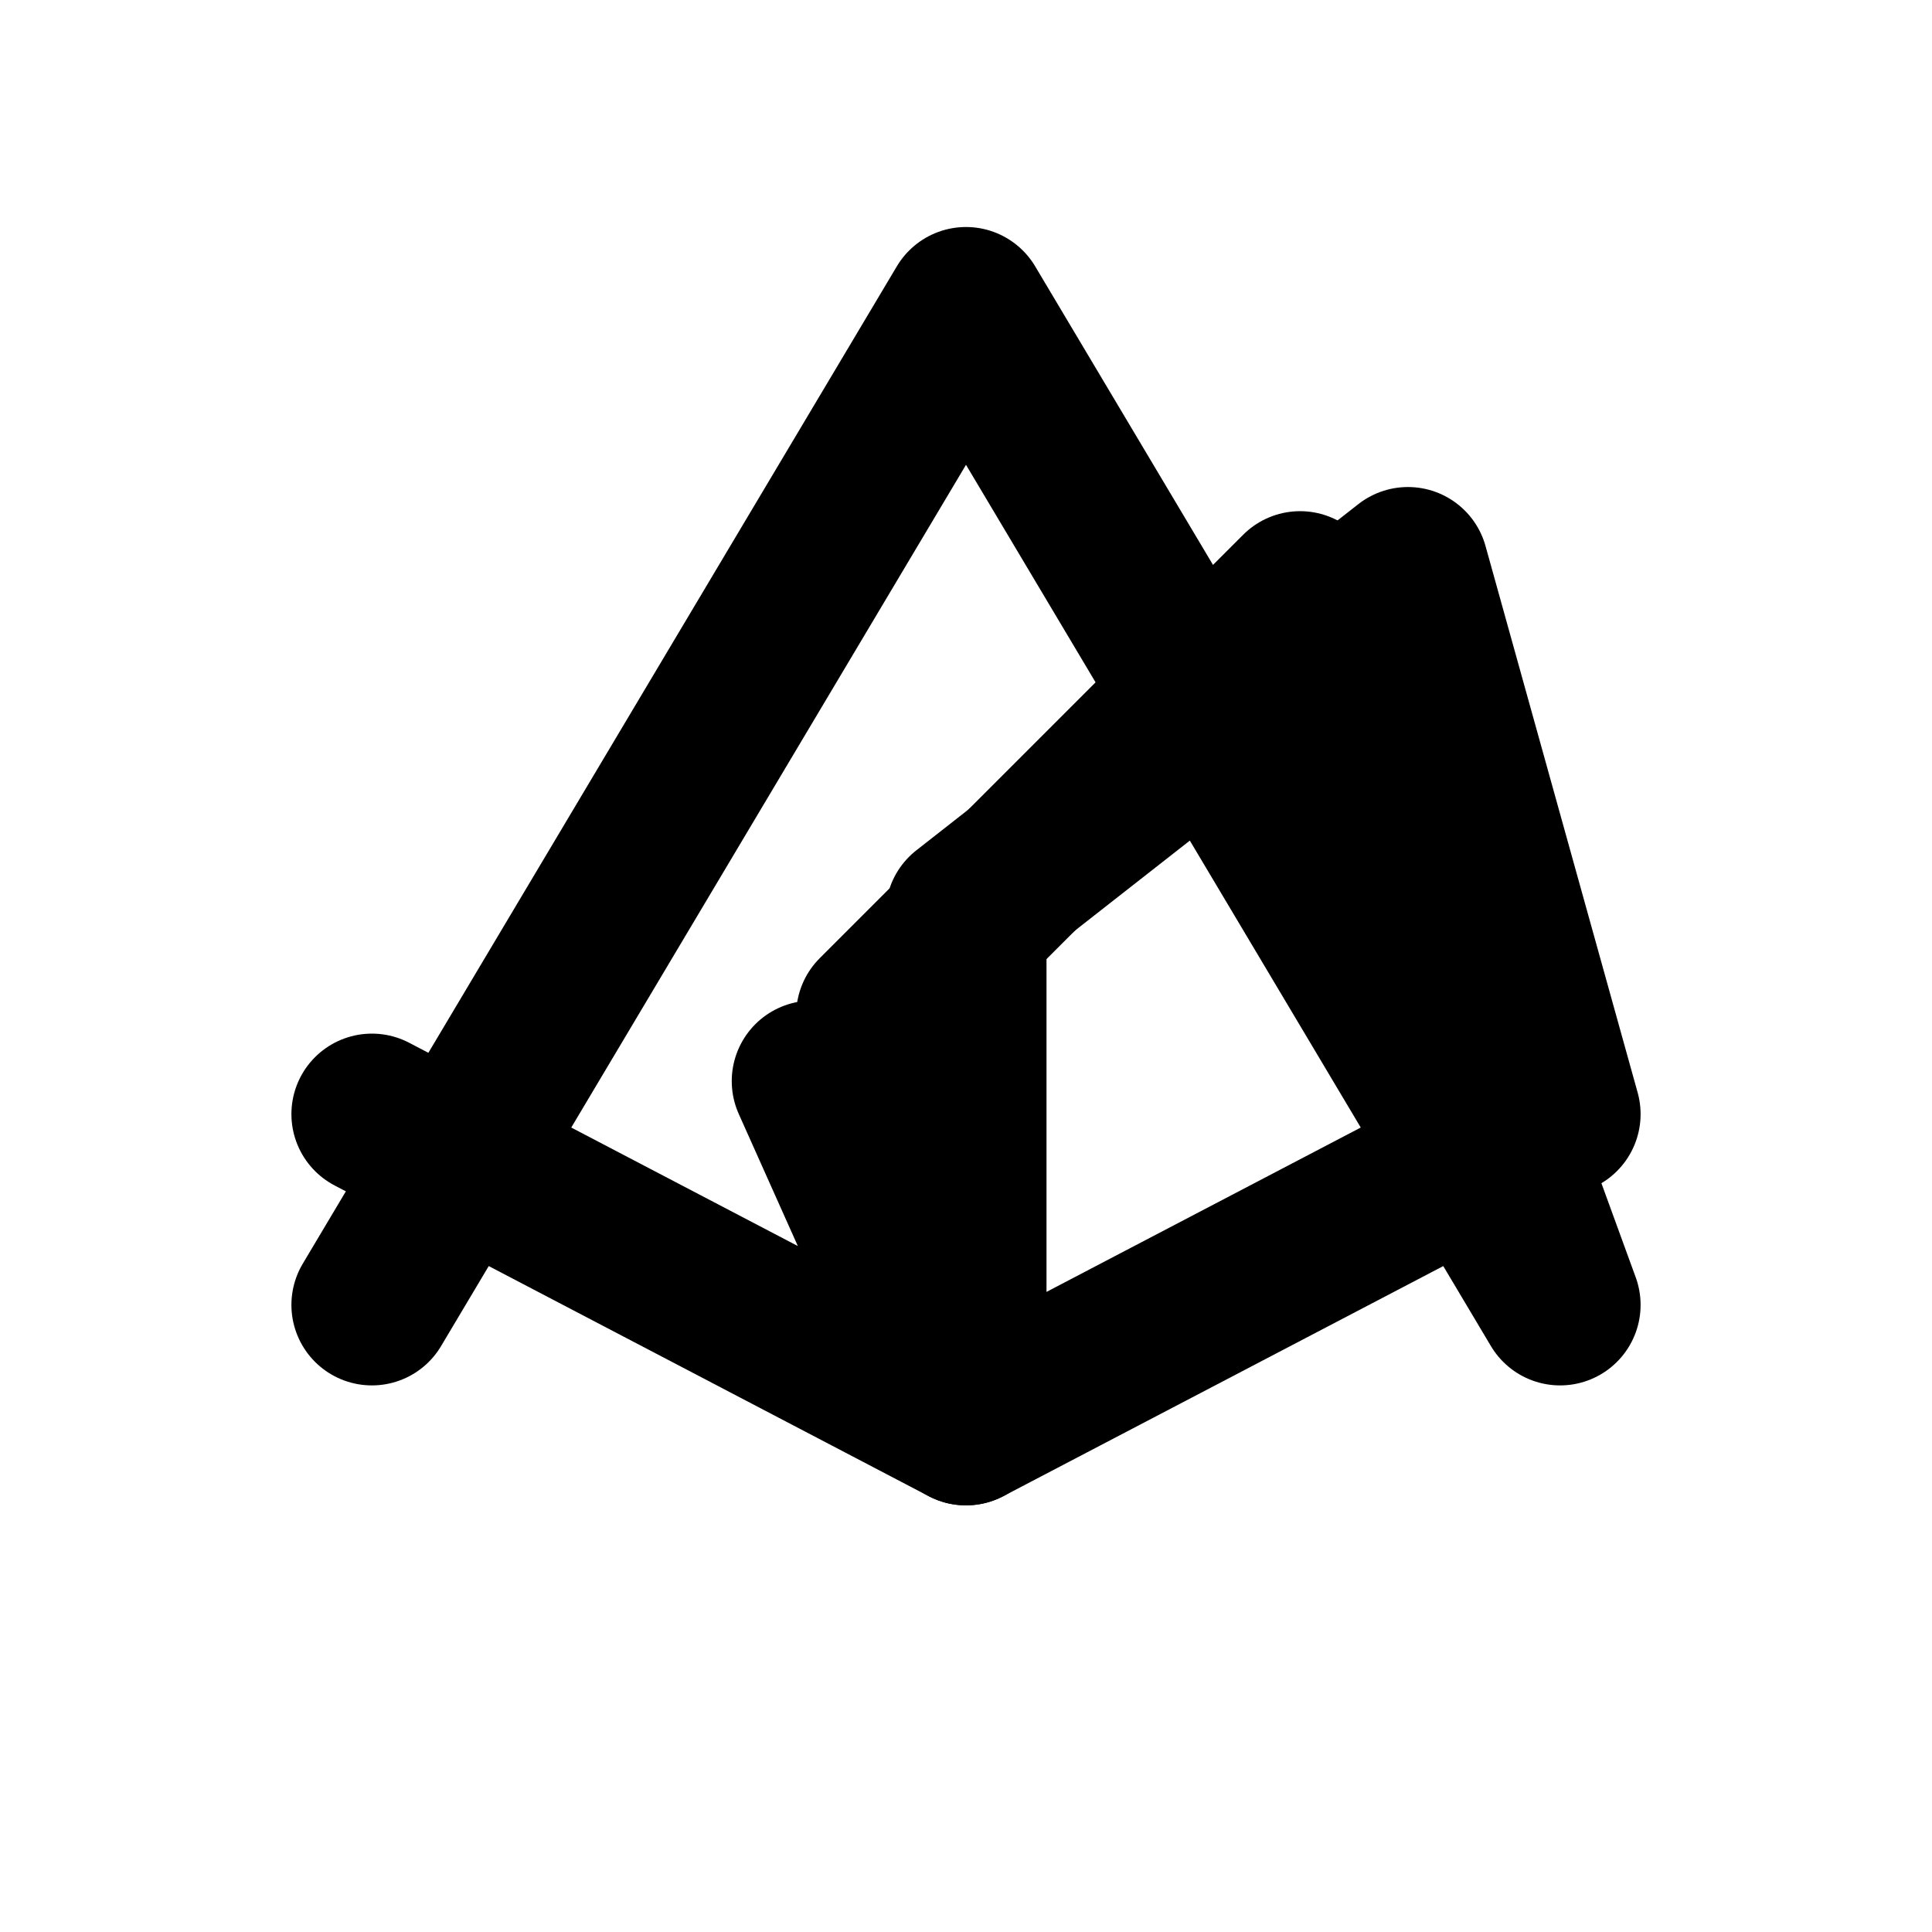
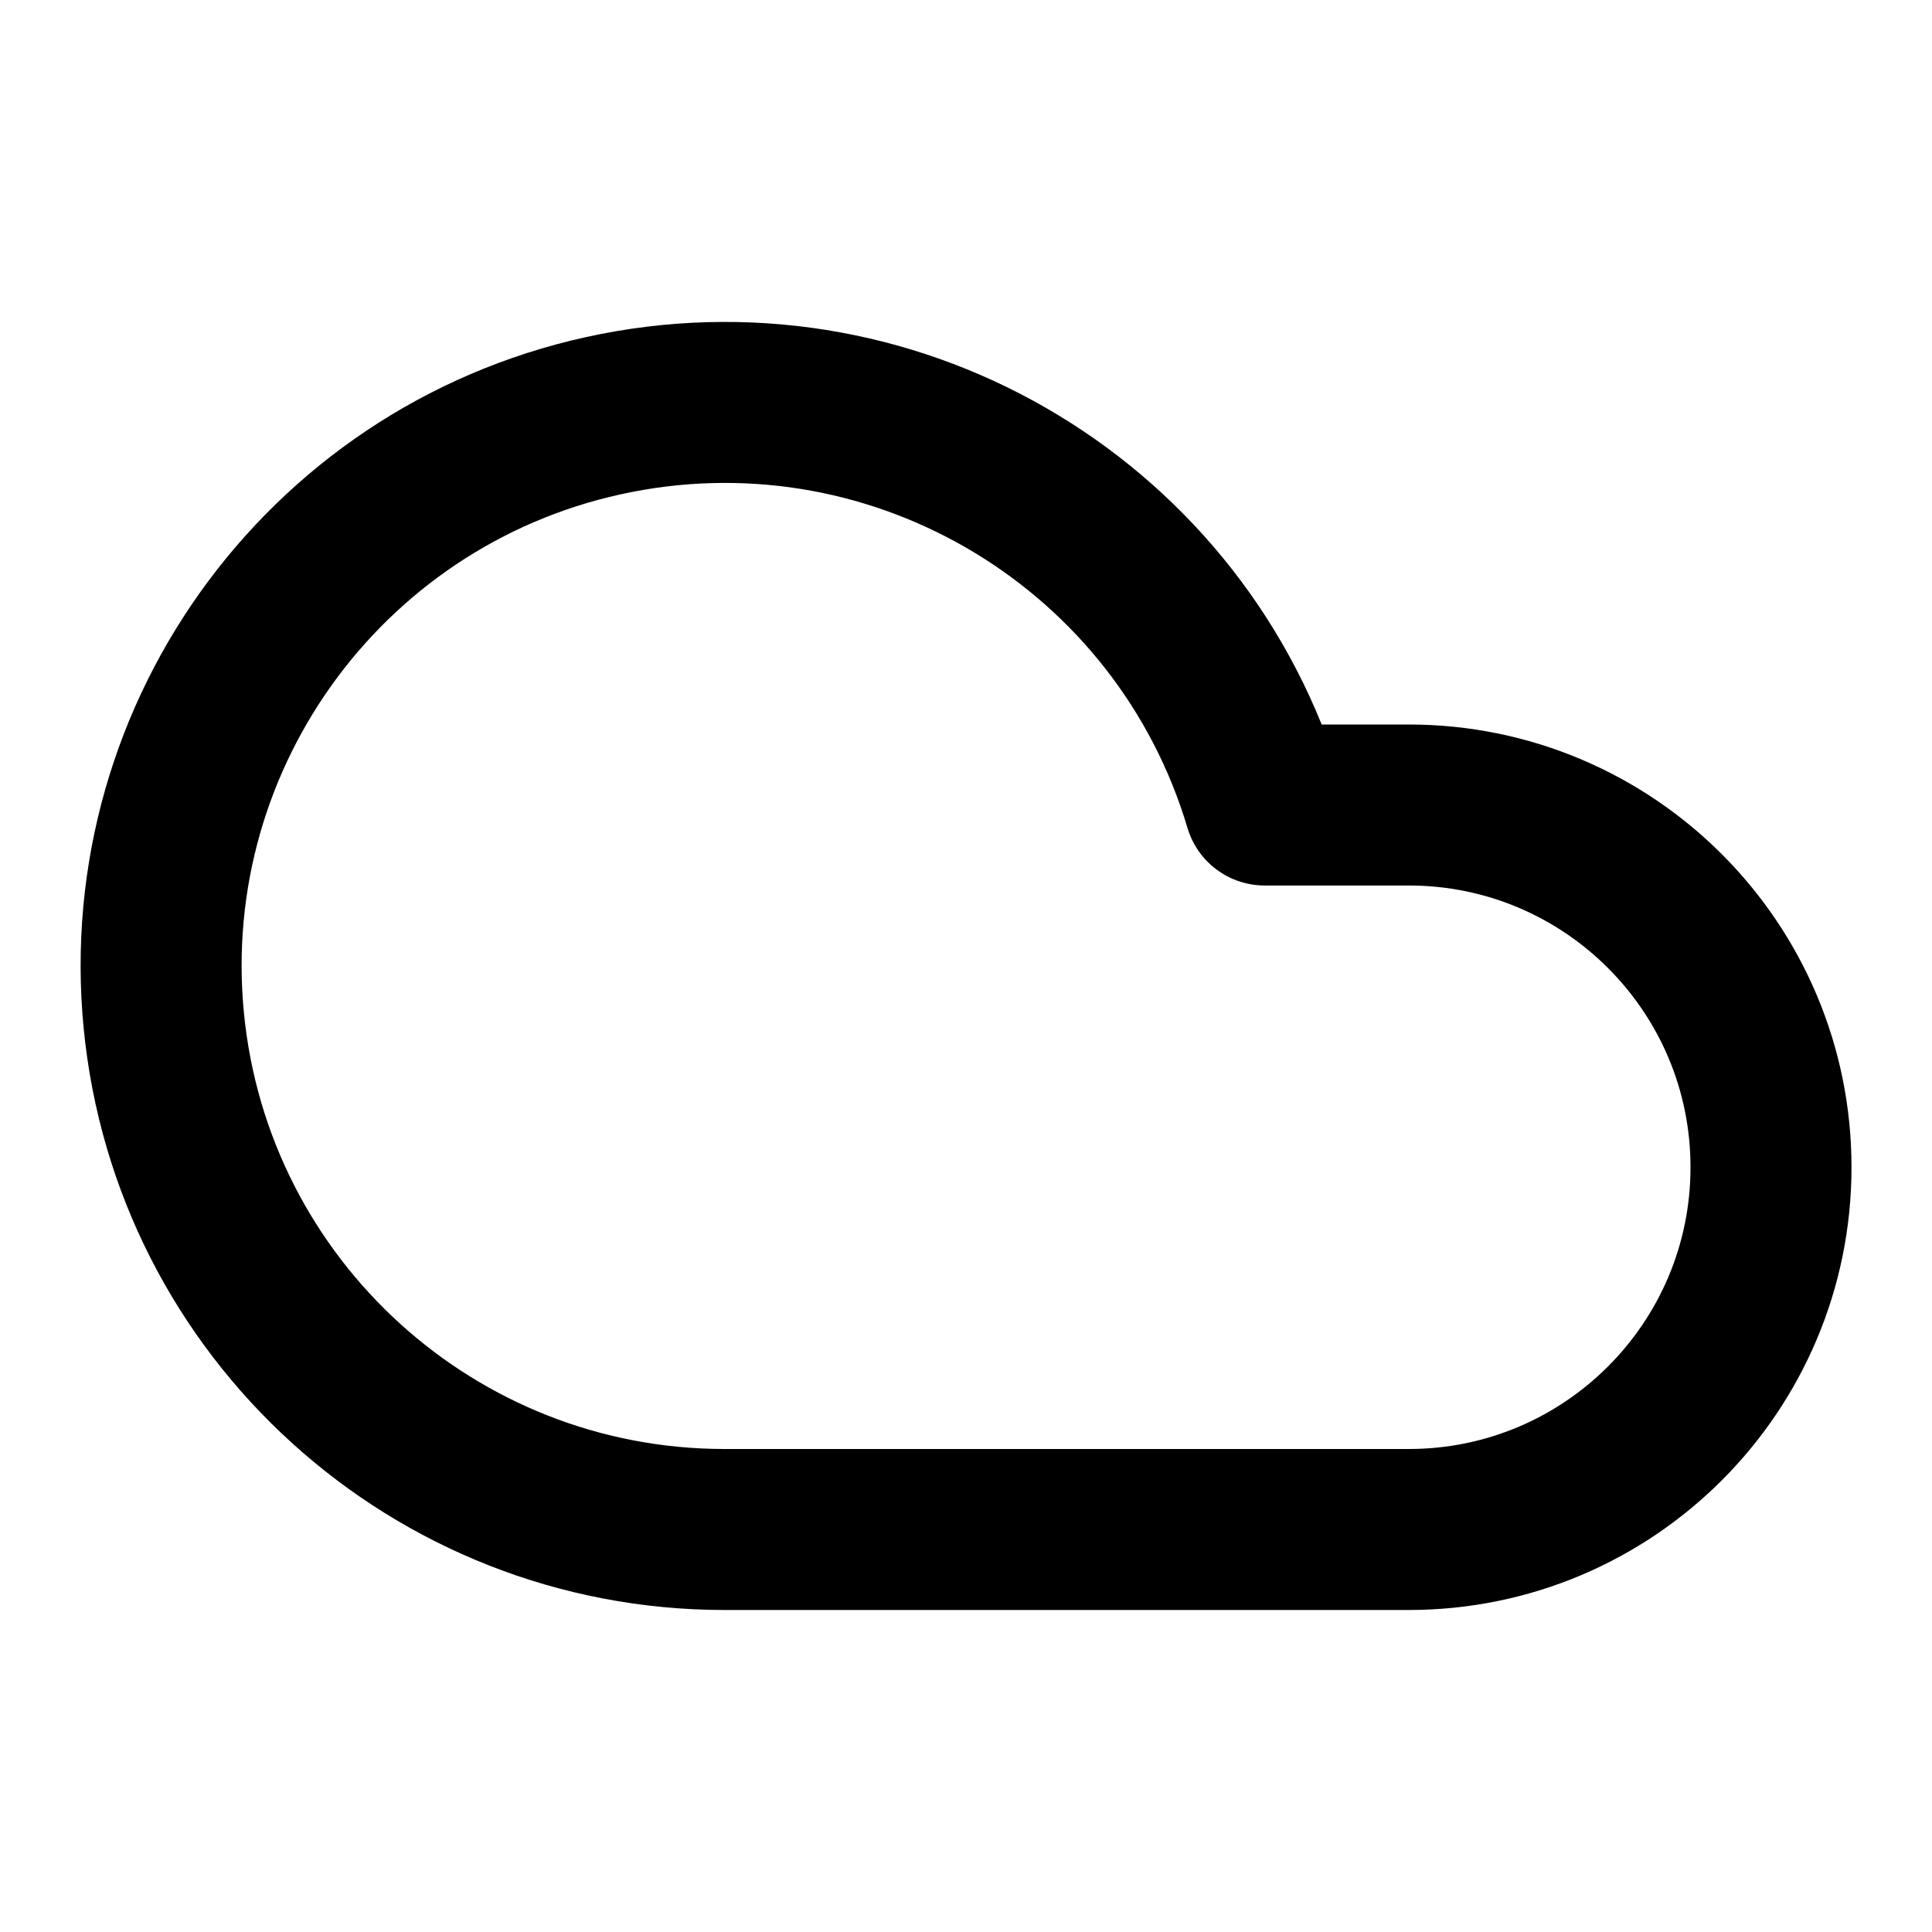
<svg xmlns="http://www.w3.org/2000/svg" width="24" height="24" viewBox="0 0 24 24" fill="none" stroke="currentColor" stroke-width="2" stroke-linecap="round" stroke-linejoin="round">
-   <path d="M4.62 16.21L12 3.82l7.38 12.39-3.23-8.86-5.26 5.26" />
-   <path d="M10.09 13.43L12 17.7l-7.38-3.86" />
-   <path d="M12 17.7l7.38-3.86-1.89-6.79-5.49 4.3Z" />
+   <path d="M17.5 19H9a7 7 0 1 1 6.71-9h1.79a4.5 4.5 0 1 1 0 9Z" />
</svg>
